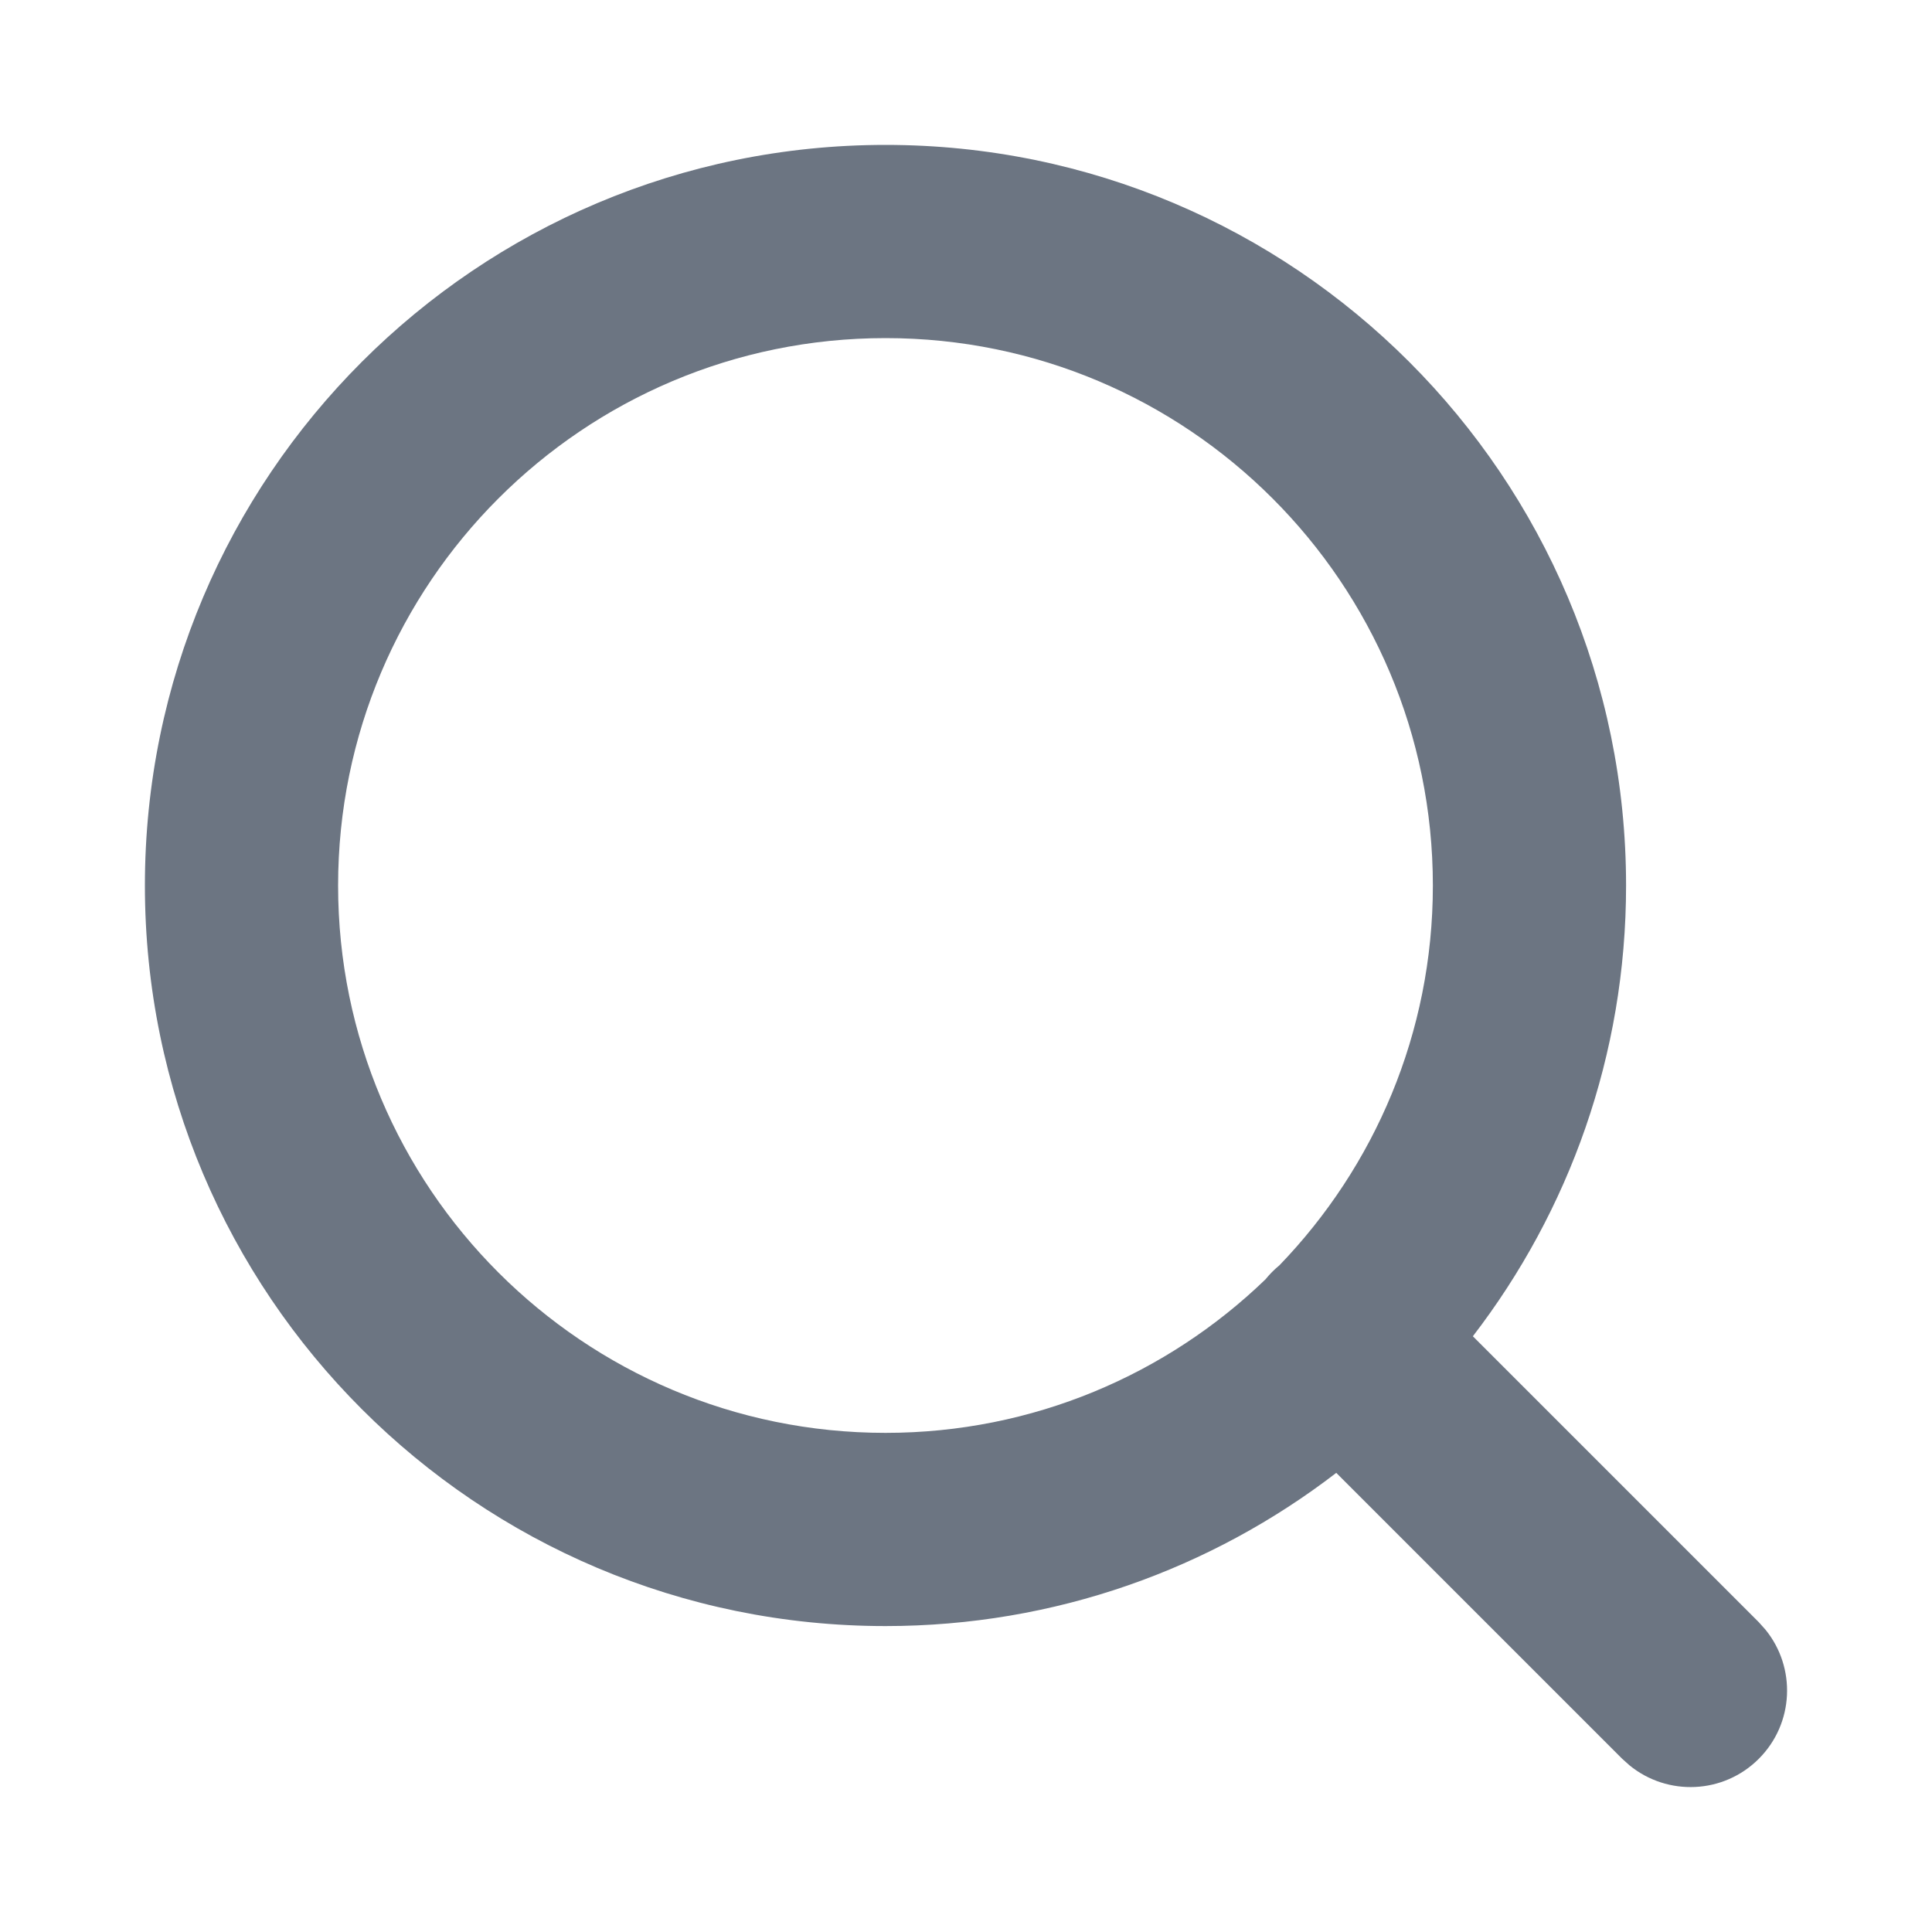
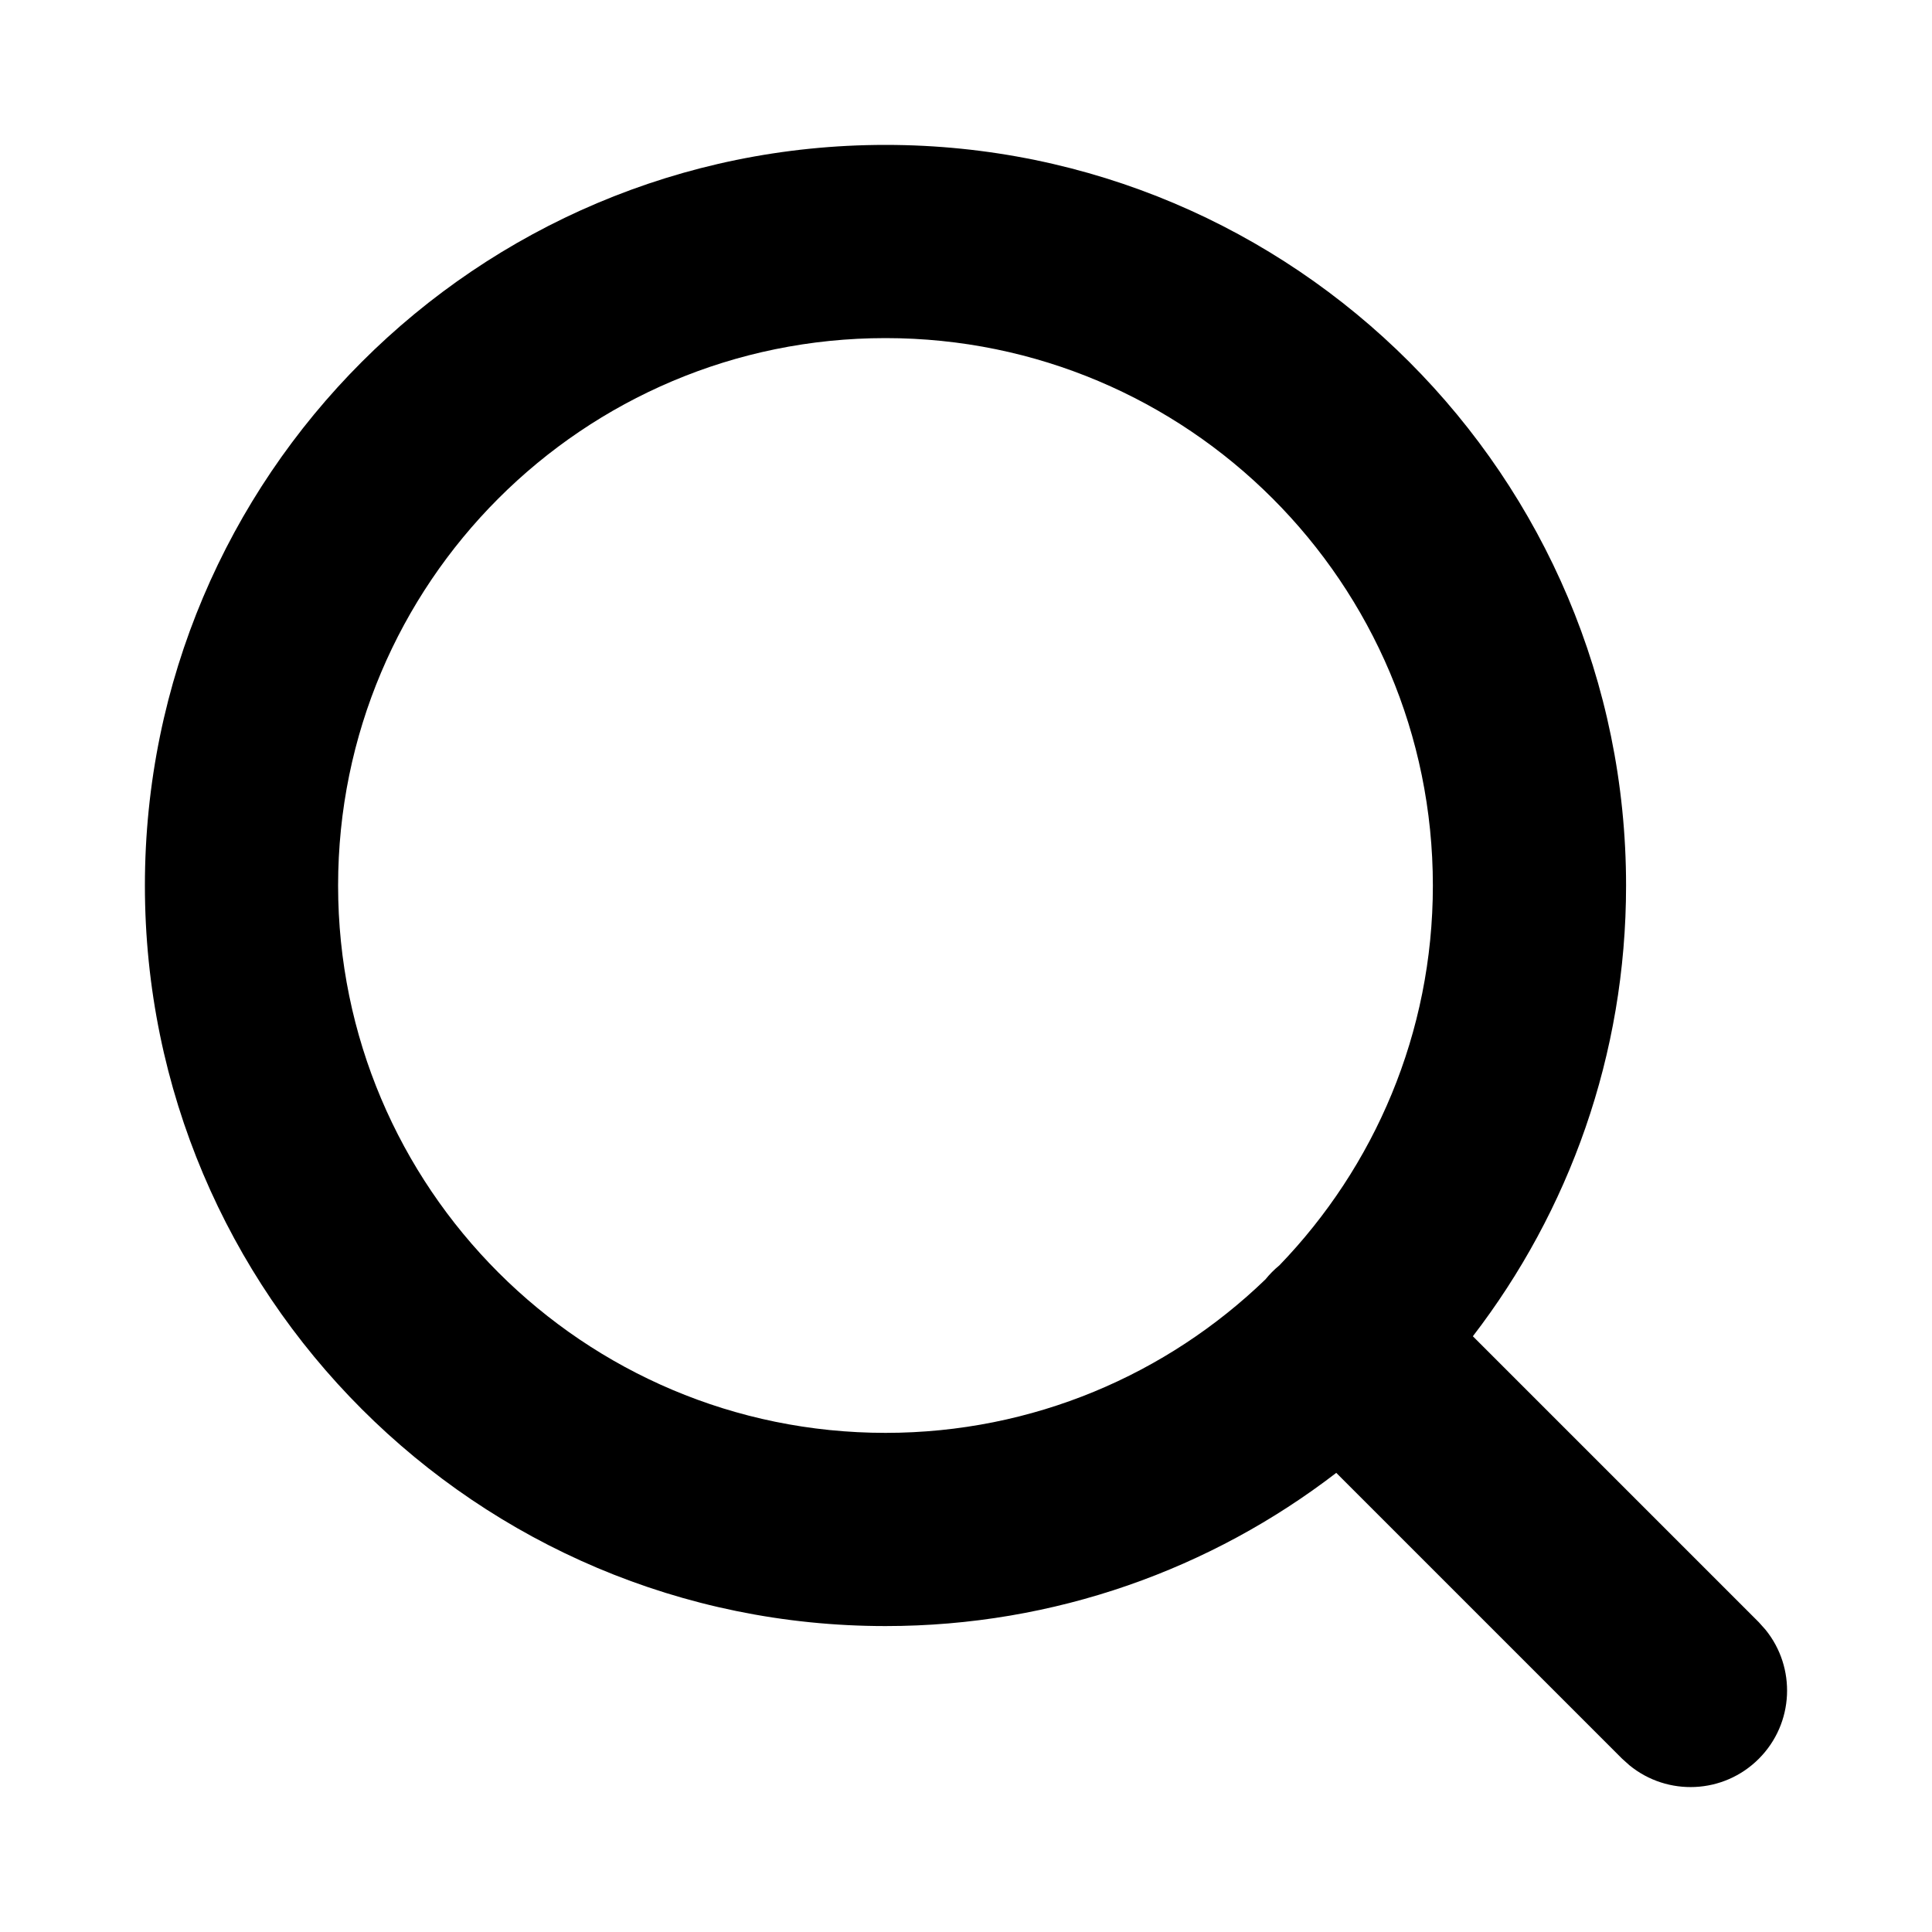
- <svg xmlns="http://www.w3.org/2000/svg" width="20" height="20" viewBox="0 0 20 20" fill="none">
-   <path d="M9.167 1.5C13.401 1.5 16.833 4.933 16.833 9.167C16.833 10.923 16.241 12.54 15.247 13.833L18.207 16.793L18.275 16.869C18.596 17.262 18.573 17.841 18.207 18.207C17.841 18.573 17.262 18.596 16.869 18.275L16.793 18.207L13.833 15.247C12.54 16.241 10.923 16.833 9.167 16.833C4.933 16.833 1.5 13.401 1.5 9.167C1.5 4.933 4.933 1.5 9.167 1.5ZM9.167 3.5C6.037 3.5 3.5 6.037 3.5 9.167C3.5 12.296 6.037 14.833 9.167 14.833C10.695 14.833 12.081 14.227 13.1 13.244C13.121 13.218 13.144 13.192 13.168 13.168C13.193 13.143 13.218 13.12 13.244 13.099C14.227 12.08 14.833 10.695 14.833 9.167C14.833 6.037 12.296 3.5 9.167 3.5Z" fill="#6C7582" />
+ <svg xmlns="http://www.w3.org/2000/svg" width="20" height="20" viewBox="0 0 20 20" fill="currentColor">
+   <path d="M9.167 1.5C13.401 1.5 16.833 4.933 16.833 9.167C16.833 10.923 16.241 12.54 15.247 13.833L18.207 16.793L18.275 16.869C18.596 17.262 18.573 17.841 18.207 18.207C17.841 18.573 17.262 18.596 16.869 18.275L16.793 18.207L13.833 15.247C12.54 16.241 10.923 16.833 9.167 16.833C4.933 16.833 1.5 13.401 1.5 9.167C1.5 4.933 4.933 1.5 9.167 1.5ZM9.167 3.5C6.037 3.5 3.5 6.037 3.5 9.167C3.5 12.296 6.037 14.833 9.167 14.833C10.695 14.833 12.081 14.227 13.1 13.244C13.121 13.218 13.144 13.192 13.168 13.168C13.193 13.143 13.218 13.12 13.244 13.099C14.227 12.08 14.833 10.695 14.833 9.167C14.833 6.037 12.296 3.5 9.167 3.5Z" />
</svg>
